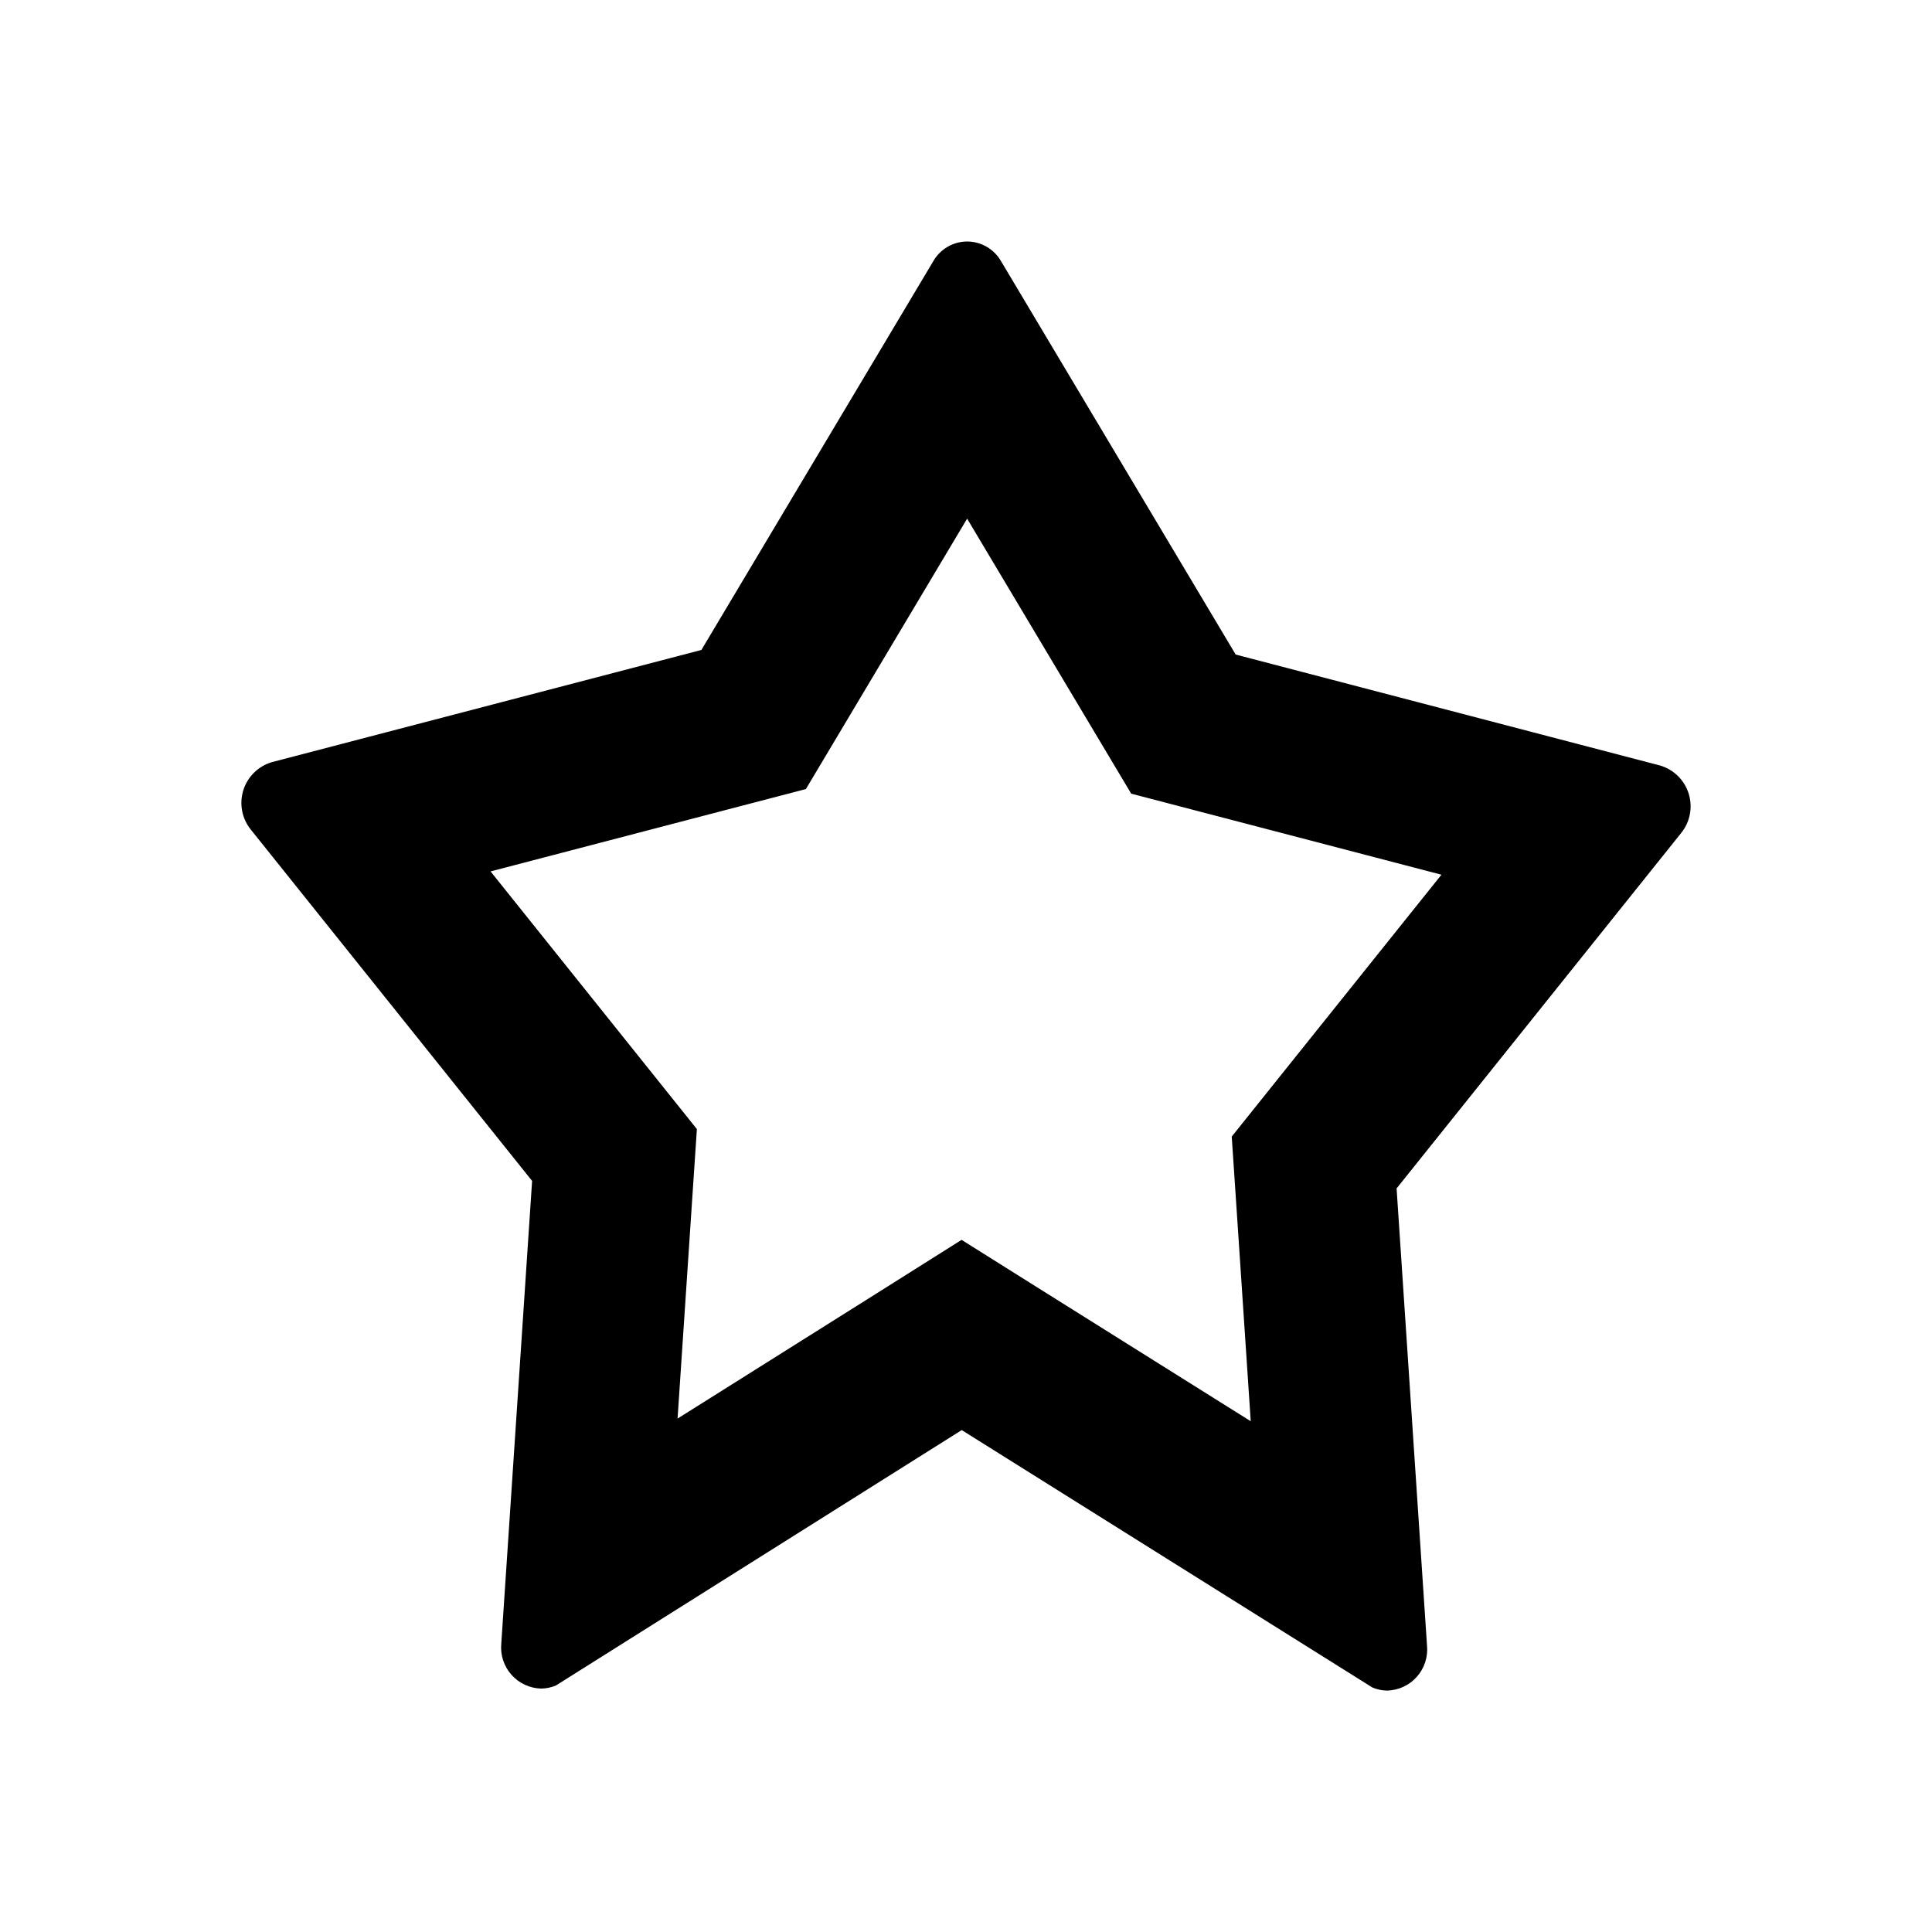
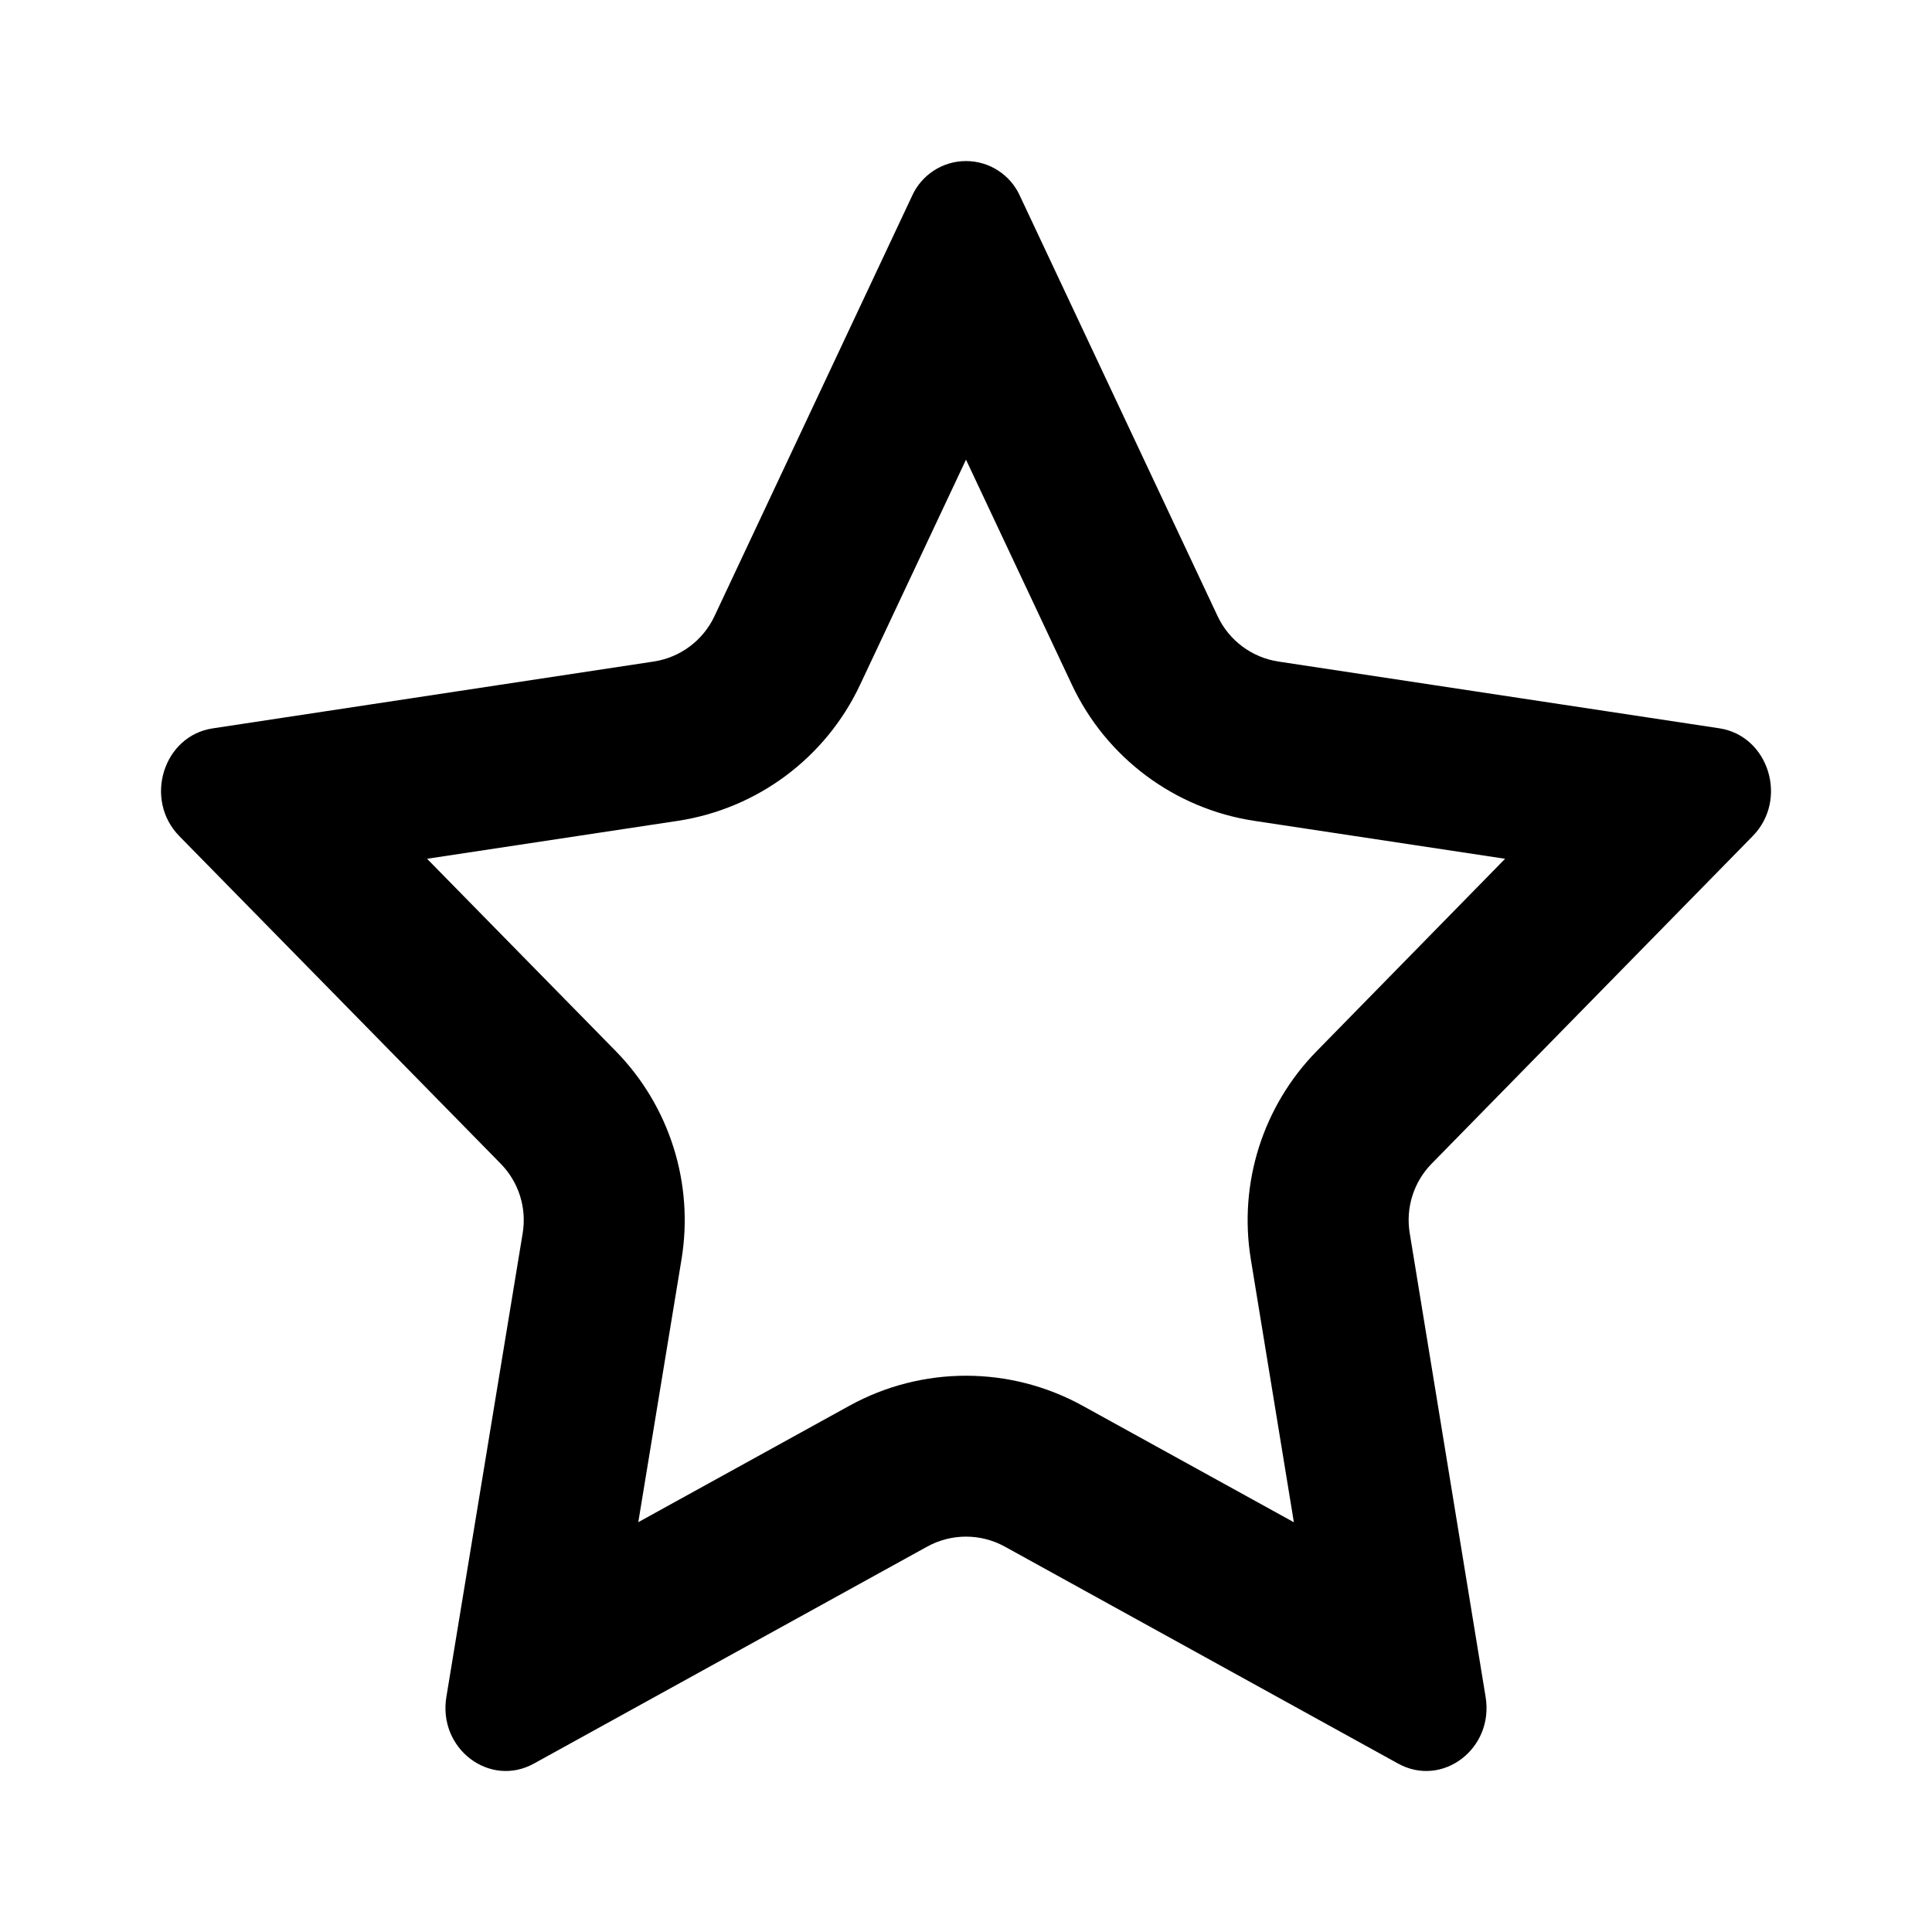
<svg xmlns="http://www.w3.org/2000/svg" viewBox="0 0 24 24">
-   <path d="M12.014 6.443l1.618 2.712.42.704.792.207 3.062.8-2.119 2.646-.486.607.052.776.184 2.76-2.528-1.585-1.064-.668-1.063.67-2.465 1.55.188-2.82.052-.776-.486-.607-2.077-2.594 3.124-.816.793-.207.42-.704 1.583-2.655m0-3.443a.487.487 0 0 0-.42.244l-2.881 4.83-5.337 1.394a.528.528 0 0 0-.26.838L6.61 14.67l-.383 5.75a.51.51 0 0 0 .494.556.476.476 0 0 0 .186-.039l5.04-3.172 5.1 3.197a.476.476 0 0 0 .186.039.51.51 0 0 0 .494-.557l-.378-5.681 3.535-4.415a.528.528 0 0 0-.26-.838L15.35 8.131l-2.915-4.887a.487.487 0 0 0-.42-.244z" />
+   <path fill-rule="evenodd" d="M8.875 7.655a1 1 0 0 1-.756.563l-5.476.83c-.615.092-.86.884-.416 1.338l3.993 4.07a1 1 0 0 1 .273.863l-.948 5.761c-.106.642.537 1.131 1.087.828l4.885-2.695a1 1 0 0 1 .966 0l4.885 2.695c.55.303 1.192-.186 1.087-.827l-.943-5.763a1 1 0 0 1 .272-.862l3.989-4.07c.445-.454.199-1.246-.416-1.339l-5.476-.829a1 1 0 0 1-.755-.563l-2.454-5.217a.735.735 0 0 0-1.344 0L8.875 7.655zM12 5.71l-1.316 2.797a3 3 0 0 1-2.265 1.69l-3.114.471 2.343 2.388a3 3 0 0 1 .818 2.588l-.537 3.265 2.622-1.446a3 3 0 0 1 2.898 0l2.624 1.447-.535-3.268a3 3 0 0 1 .818-2.584l2.341-2.39-3.115-.471a3 3 0 0 1-2.266-1.69L12 5.71z" clip-rule="evenodd" />
</svg>
